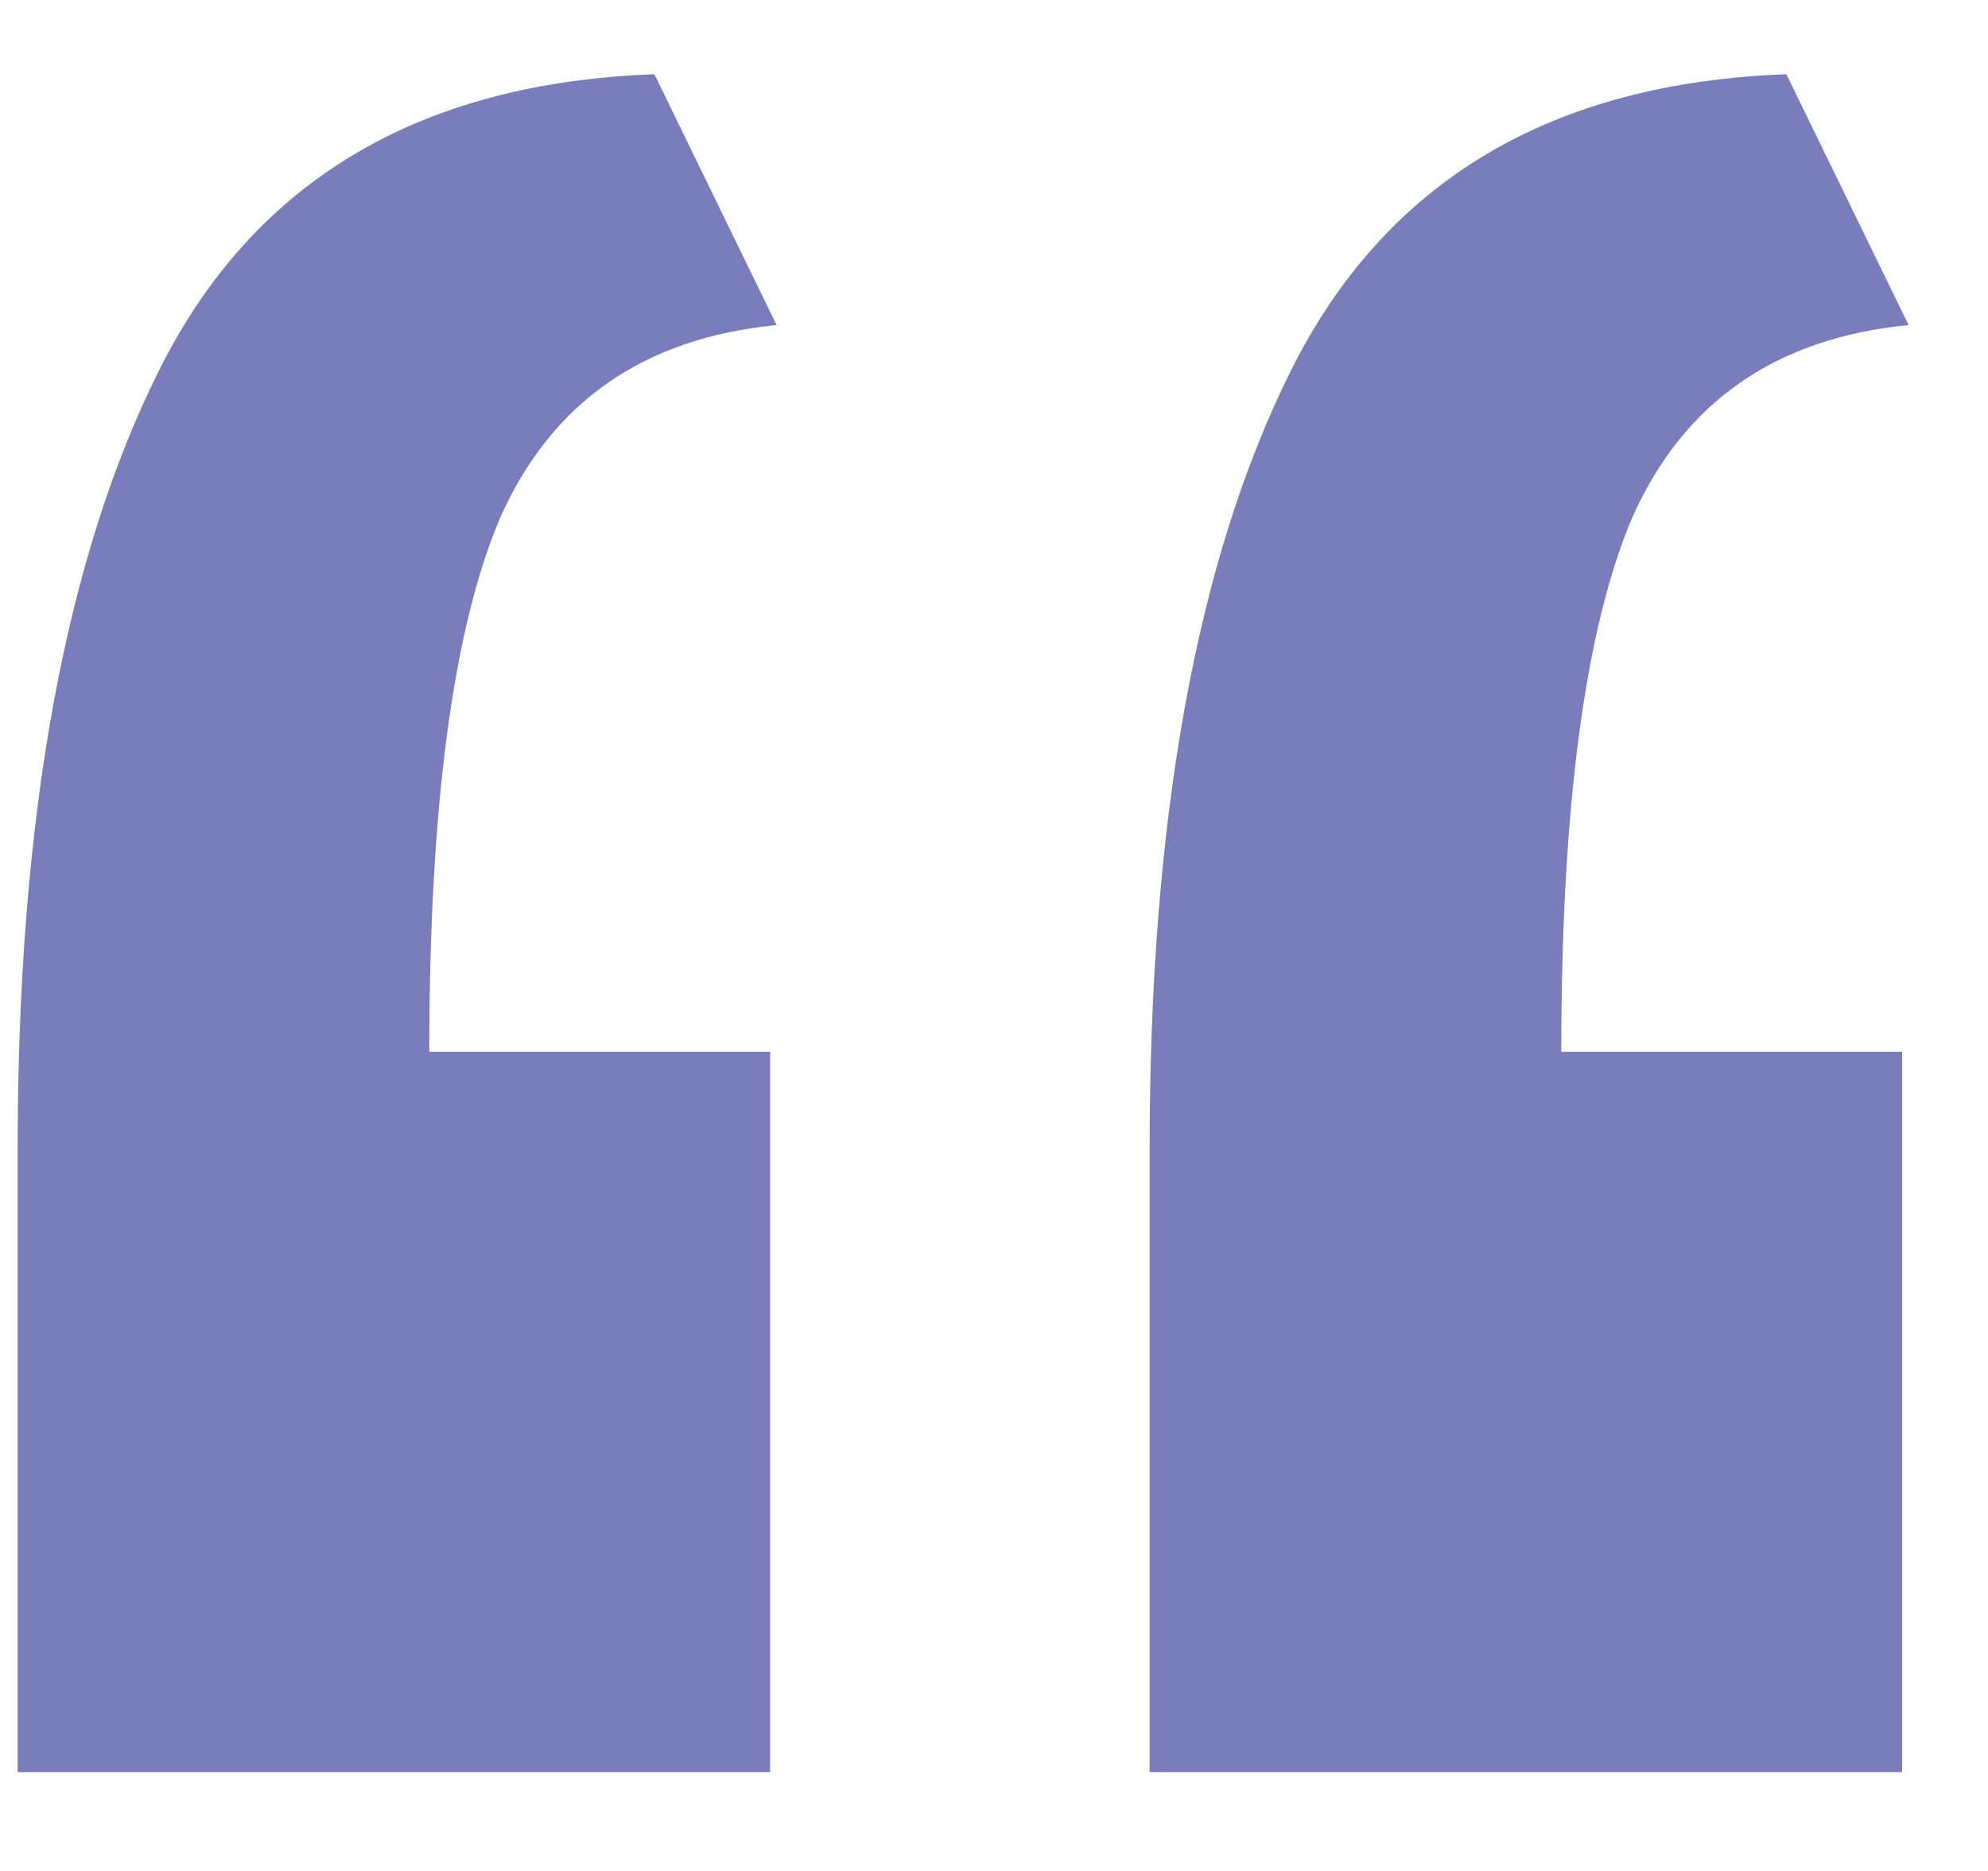
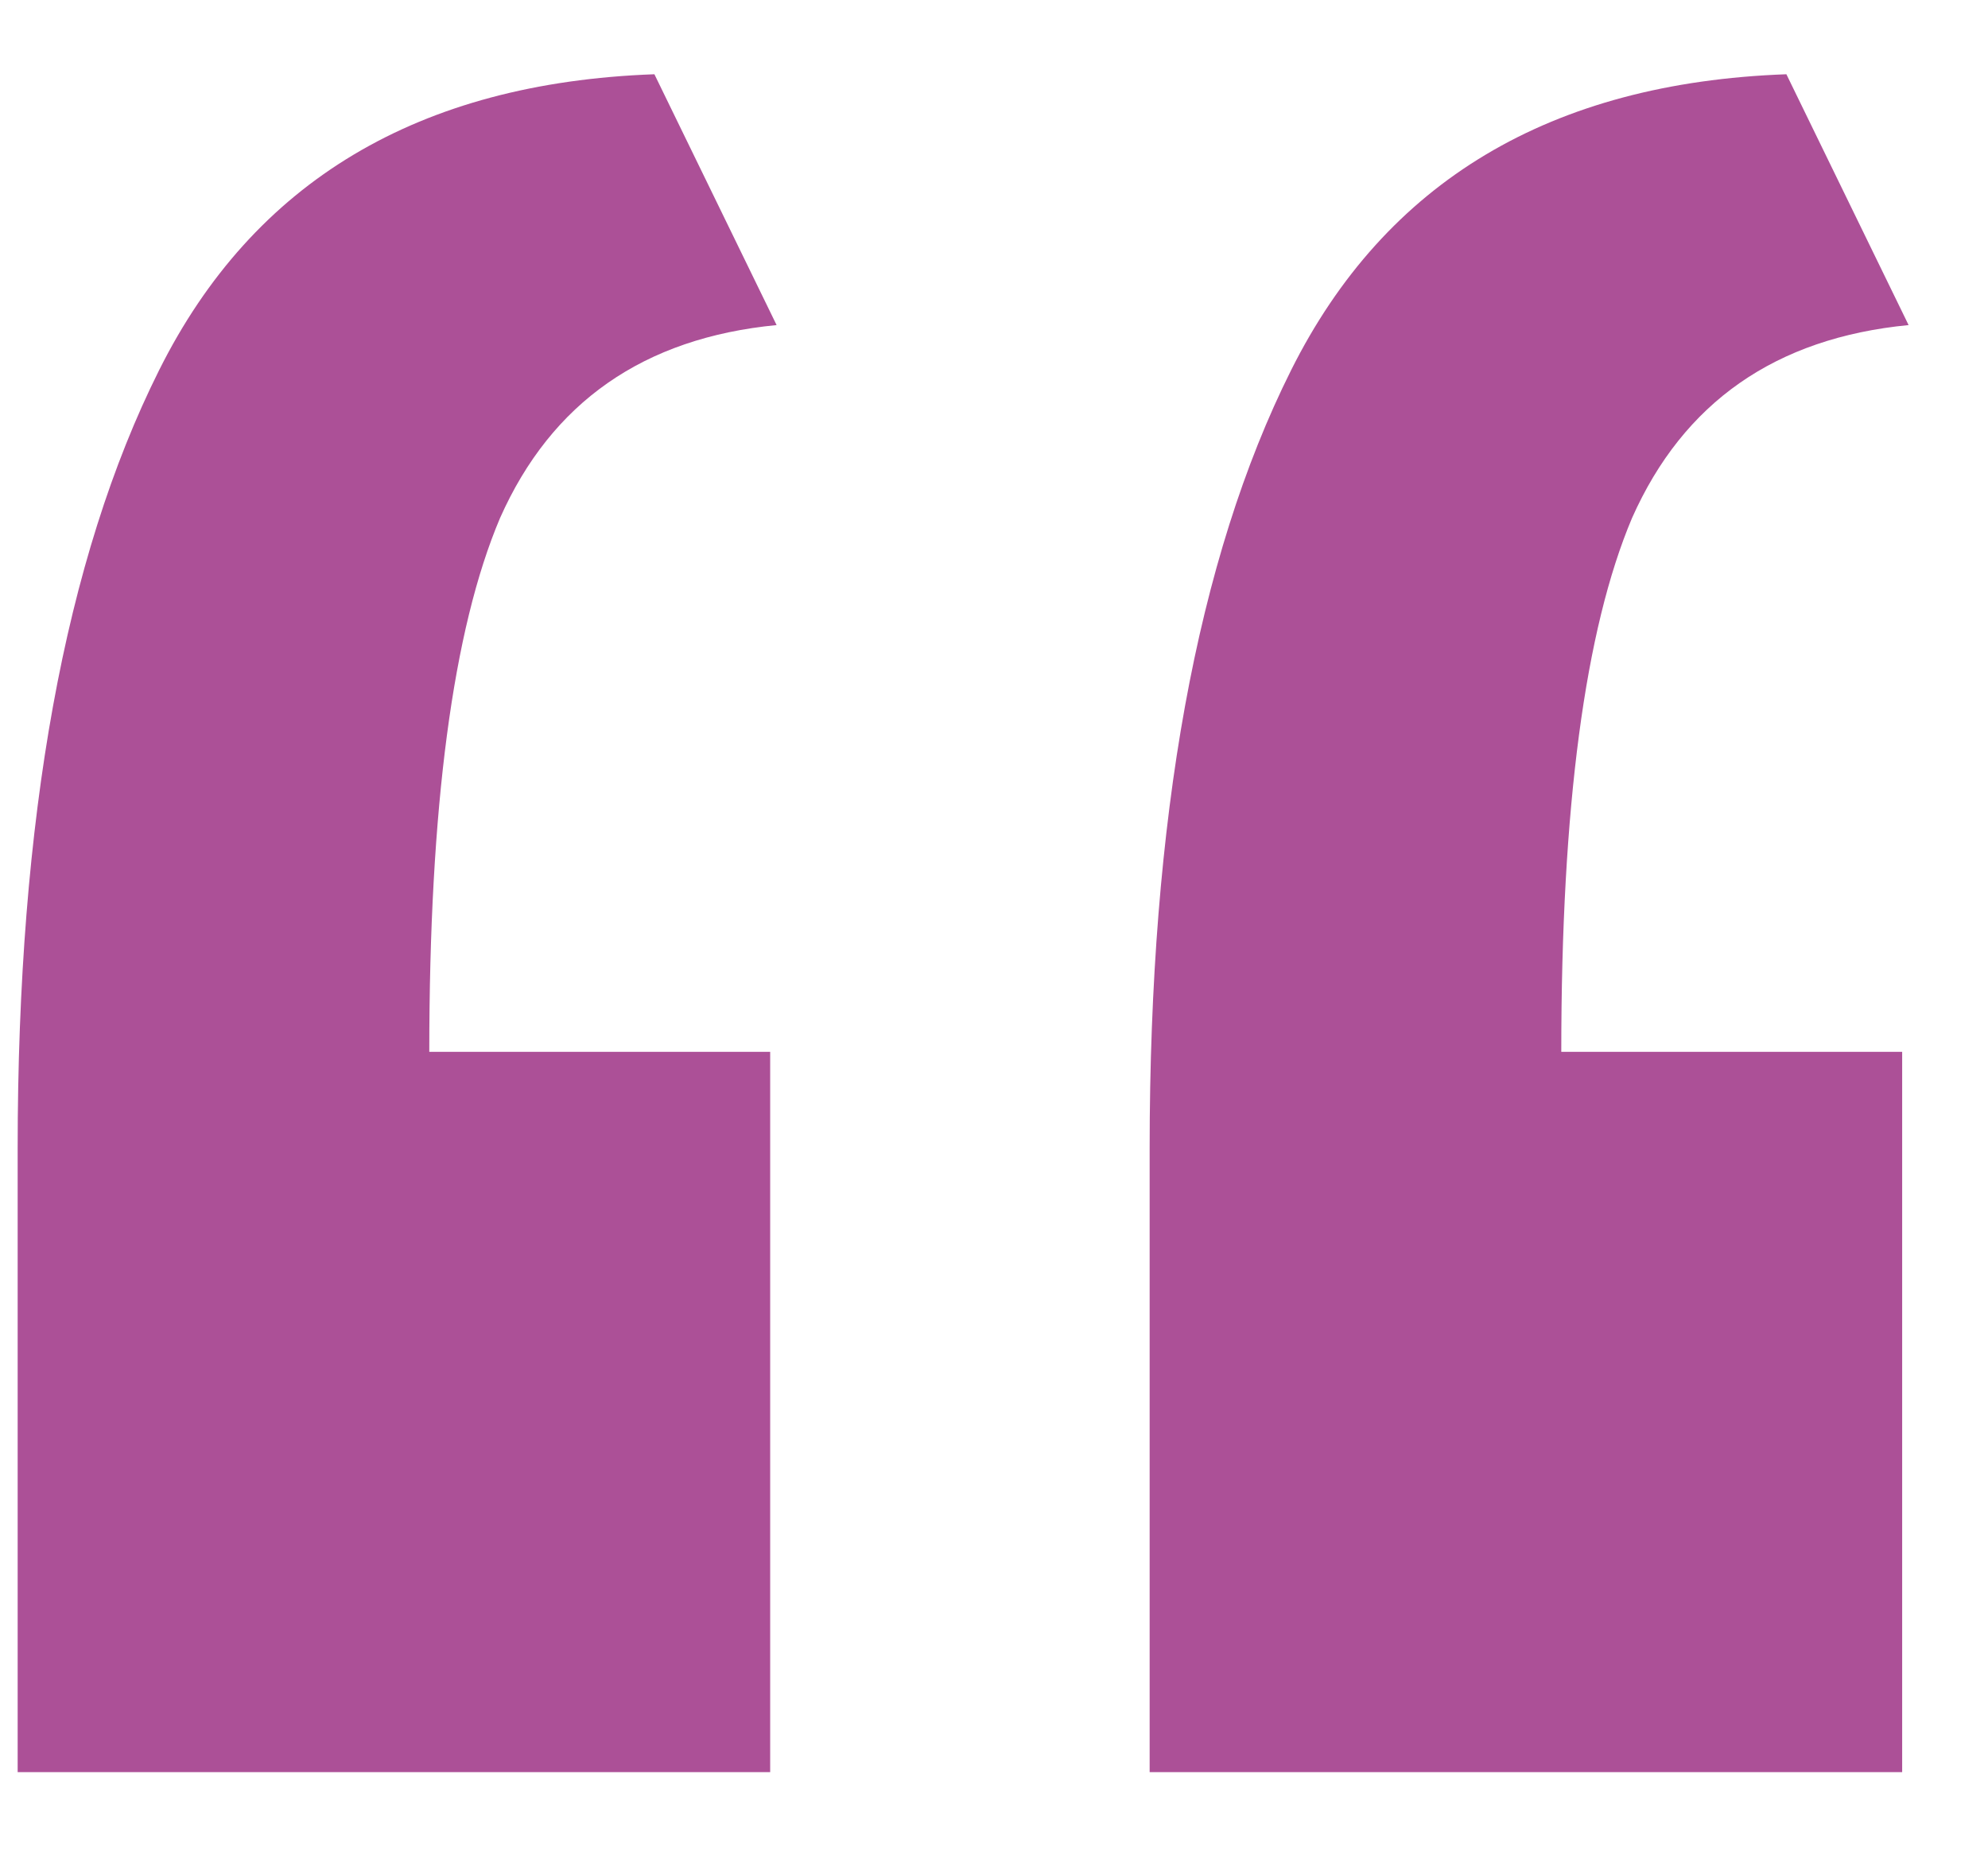
<svg xmlns="http://www.w3.org/2000/svg" width="17" height="16" viewBox="0 0 17 16" fill="none">
-   <path d="M0.151 15.155C0.151 14.275 0.151 13.395 0.151 12.515C0.151 11.598 0.151 10.7 0.151 9.82C0.151 6.997 0.554 4.778 1.361 3.165C2.167 1.552 3.579 0.708 5.596 0.635L6.641 2.78C5.504 2.89 4.716 3.44 4.276 4.43C3.872 5.383 3.671 6.905 3.671 8.995H6.586V15.155H0.151ZM9.831 15.155C9.831 14.275 9.831 13.395 9.831 12.515C9.831 11.598 9.831 10.7 9.831 9.82C9.831 6.997 10.234 4.778 11.041 3.165C11.848 1.552 13.259 0.708 15.276 0.635L16.321 2.78C15.184 2.89 14.396 3.44 13.956 4.43C13.553 5.383 13.351 6.905 13.351 8.995H16.266V15.155H9.831Z" fill="#7A7DBC" />
+   <path d="M0.151 15.155C0.151 14.275 0.151 13.395 0.151 12.515C0.151 11.598 0.151 10.7 0.151 9.82C0.151 6.997 0.554 4.778 1.361 3.165C2.167 1.552 3.579 0.708 5.596 0.635L6.641 2.78C5.504 2.89 4.716 3.44 4.276 4.43C3.872 5.383 3.671 6.905 3.671 8.995H6.586V15.155H0.151ZM9.831 15.155C9.831 14.275 9.831 13.395 9.831 12.515C9.831 11.598 9.831 10.7 9.831 9.82C9.831 6.997 10.234 4.778 11.041 3.165C11.848 1.552 13.259 0.708 15.276 0.635L16.321 2.78C15.184 2.89 14.396 3.44 13.956 4.43C13.553 5.383 13.351 6.905 13.351 8.995H16.266V15.155H9.831Z" fill="#AC5097" />
</svg>
